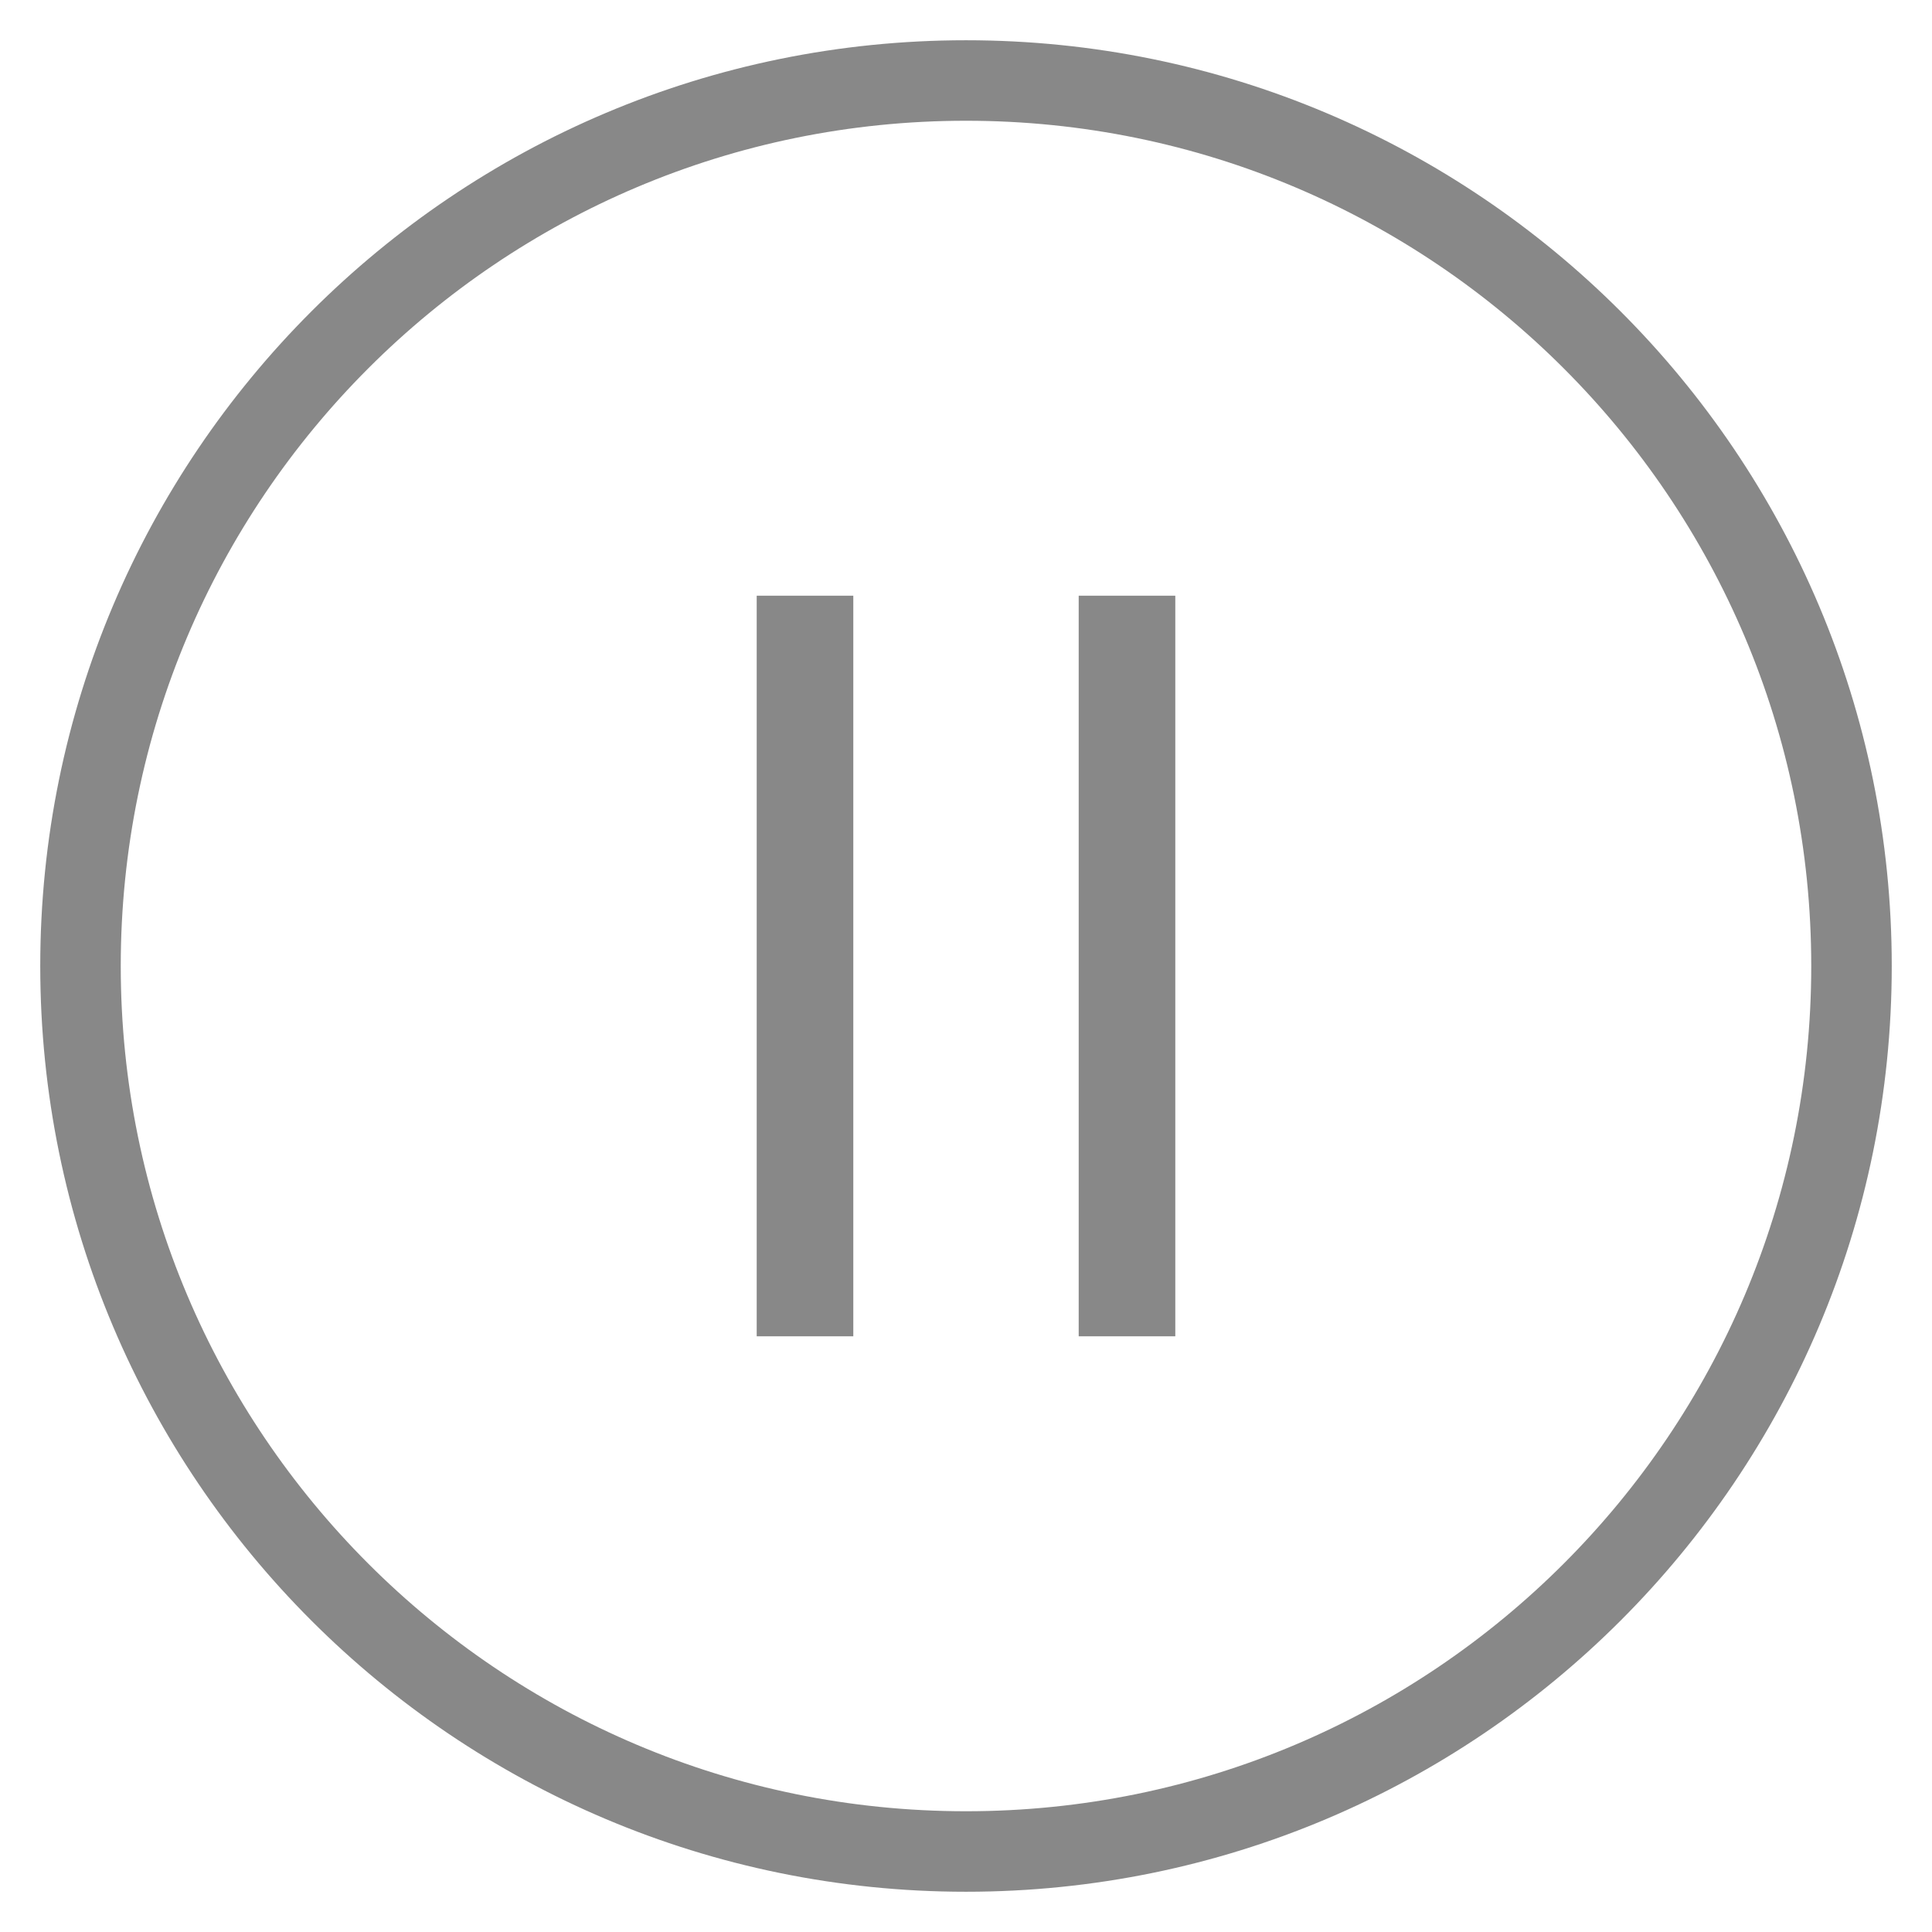
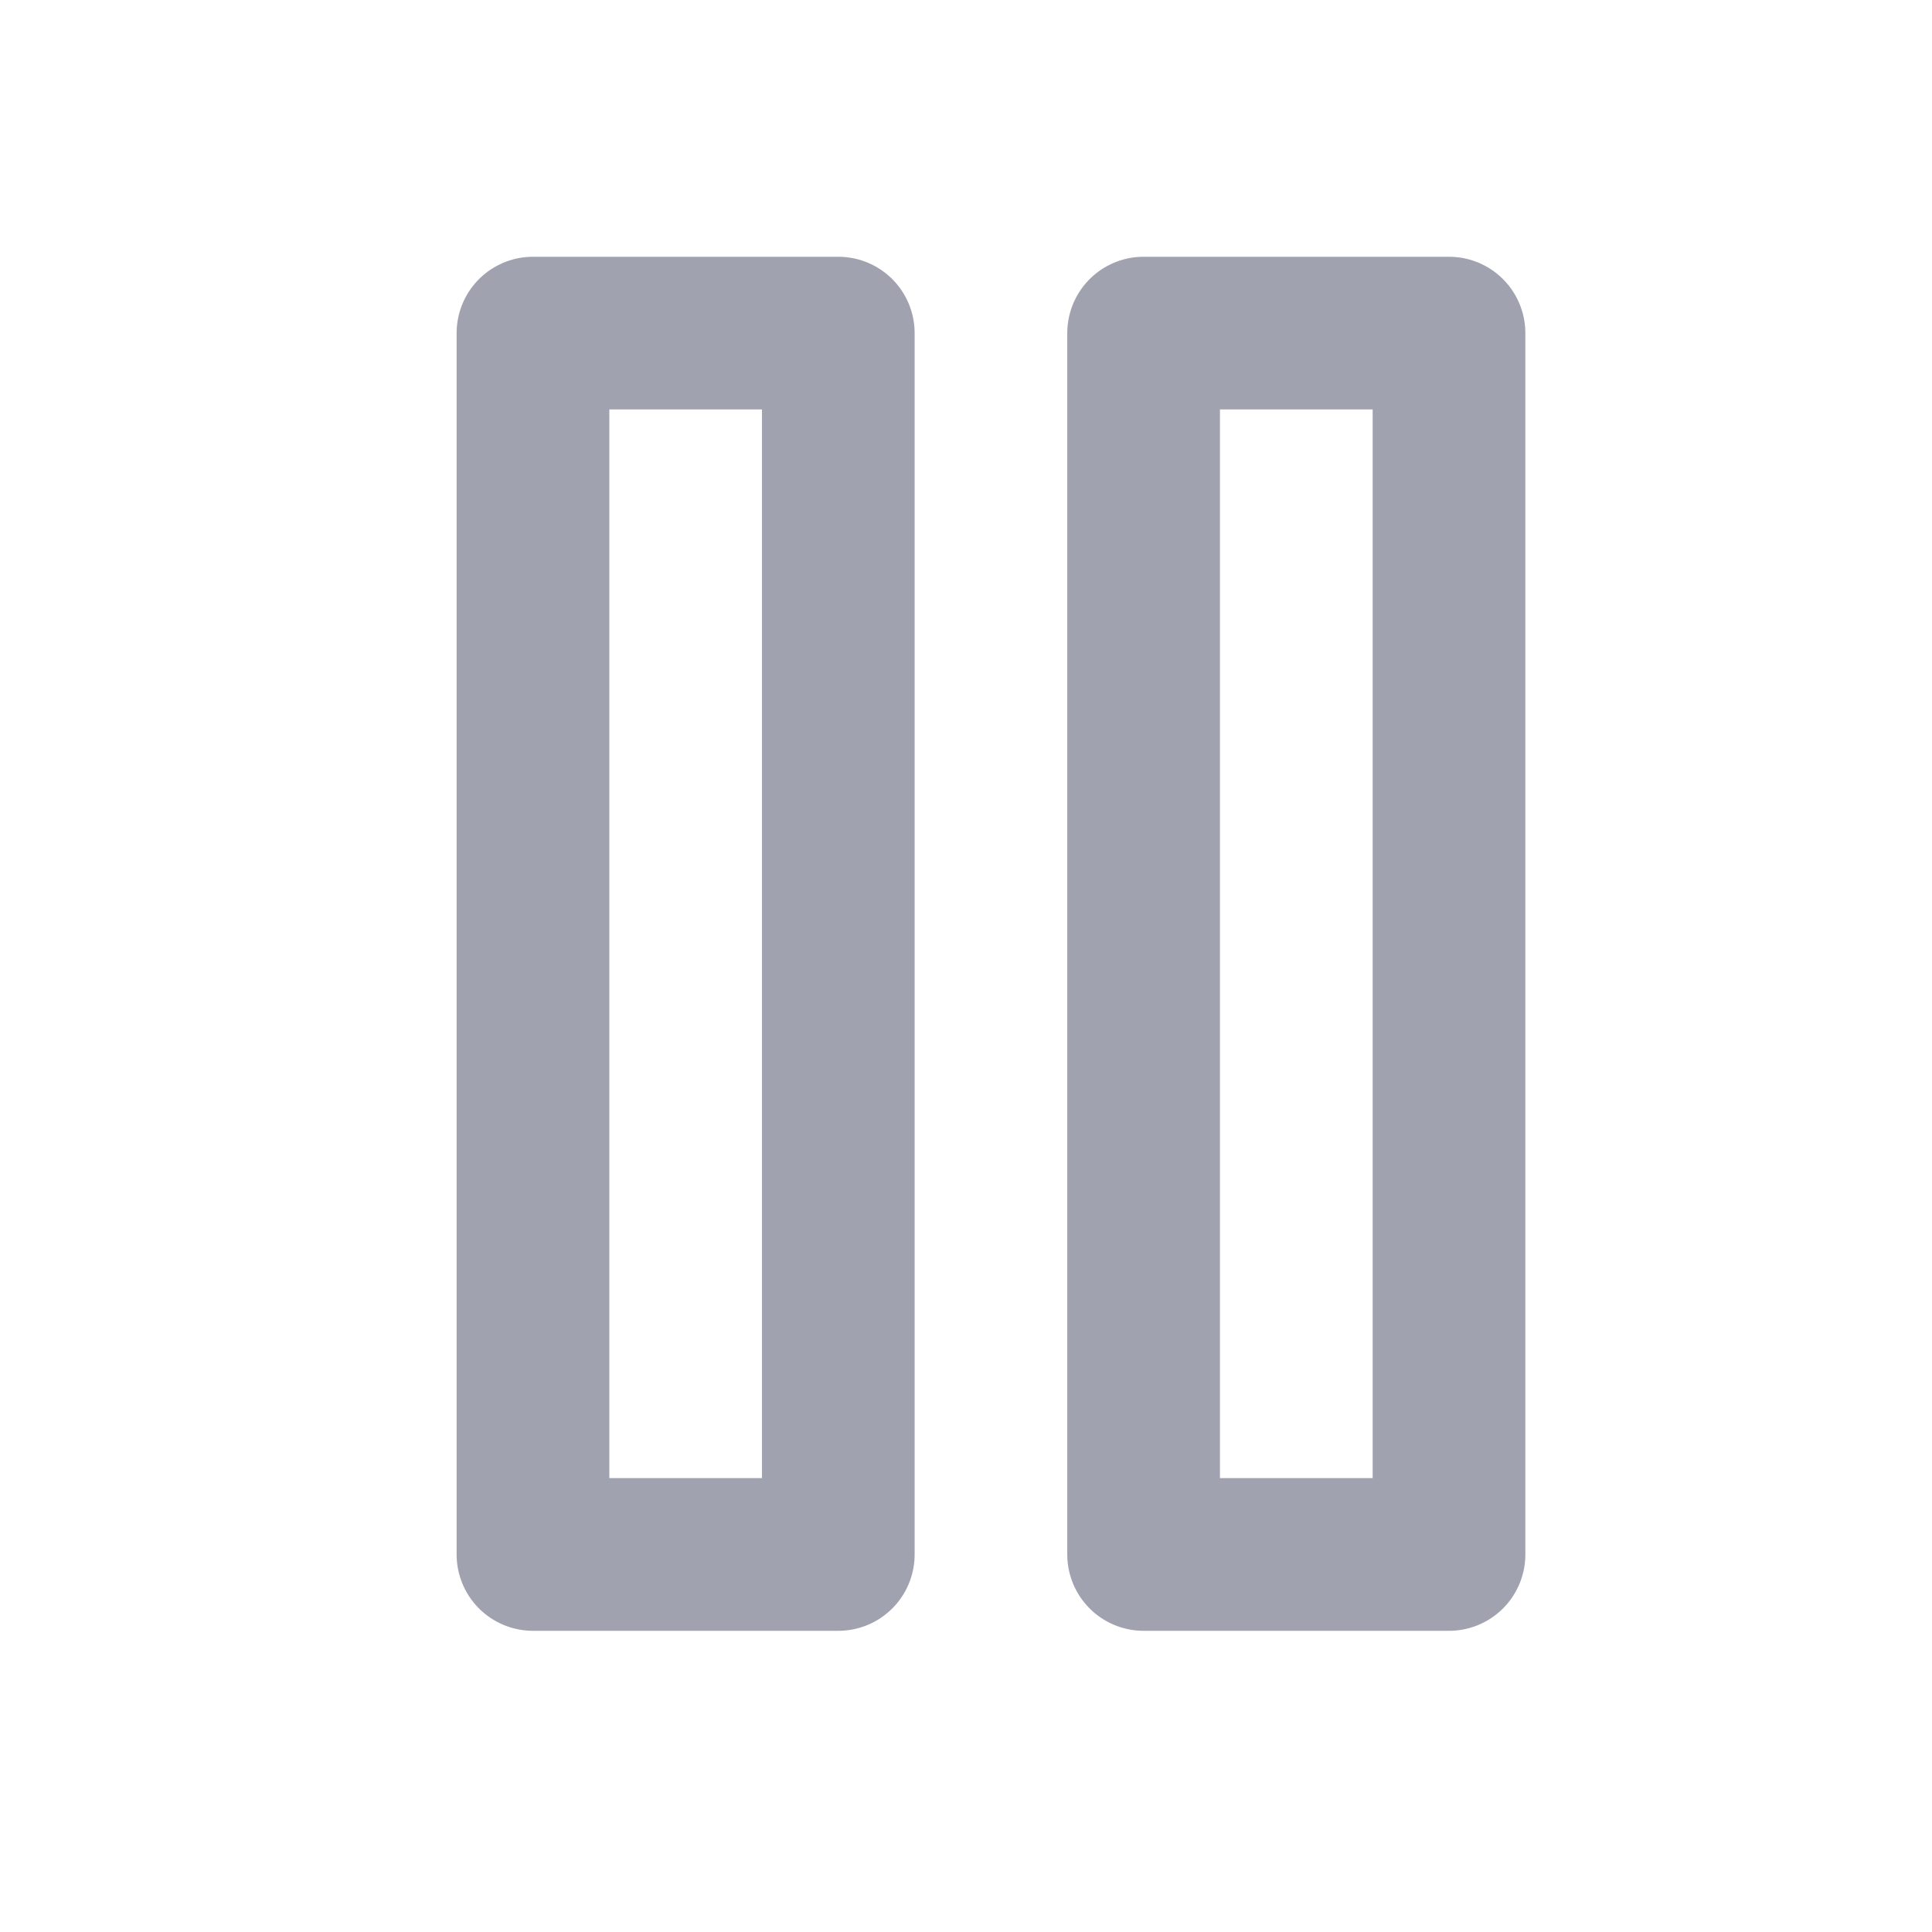
- <svg xmlns="http://www.w3.org/2000/svg" width="24px" height="24px" viewBox="0 0 24 24" version="1.1">
-   <defs />
-   <g id="Page-1" stroke="none" stroke-width="1" fill="none" fill-rule="evenodd">
-     <g id="Artboard-Copy-3" transform="translate(-238, -17)" stroke="#888888">
-       <g id="Group-19" transform="translate(239, 18)">
-         <g id="Group-3" transform="translate(8, 7)" stroke-linecap="square" stroke-width="1.2">
-           <path d="M1,0 L1,8" id="Line-5" />
-         </g>
-         <g id="Group-3-Copy" transform="translate(12, 7)" stroke-linecap="square" stroke-width="1.2">
-           <path d="M1,0 L1,8" id="Line-5" />
-         </g>
-         <circle id="Oval-4" cx="11" cy="11" r="11" />
-       </g>
-     </g>
-   </g>
+ <svg xmlns="http://www.w3.org/2000/svg" width="29" height="29" viewBox="0 0 29 29" fill="none">
+   <path d="M12.583 5H8V23.333H12.583V5Z" stroke="#A0A2B0" stroke-width="2.292" stroke-linecap="round" stroke-linejoin="round" />
+   <path d="M21.75 5H17.166V23.333H21.75V5Z" stroke="#A0A2B0" stroke-width="2.292" stroke-linecap="round" stroke-linejoin="round" />
</svg>
